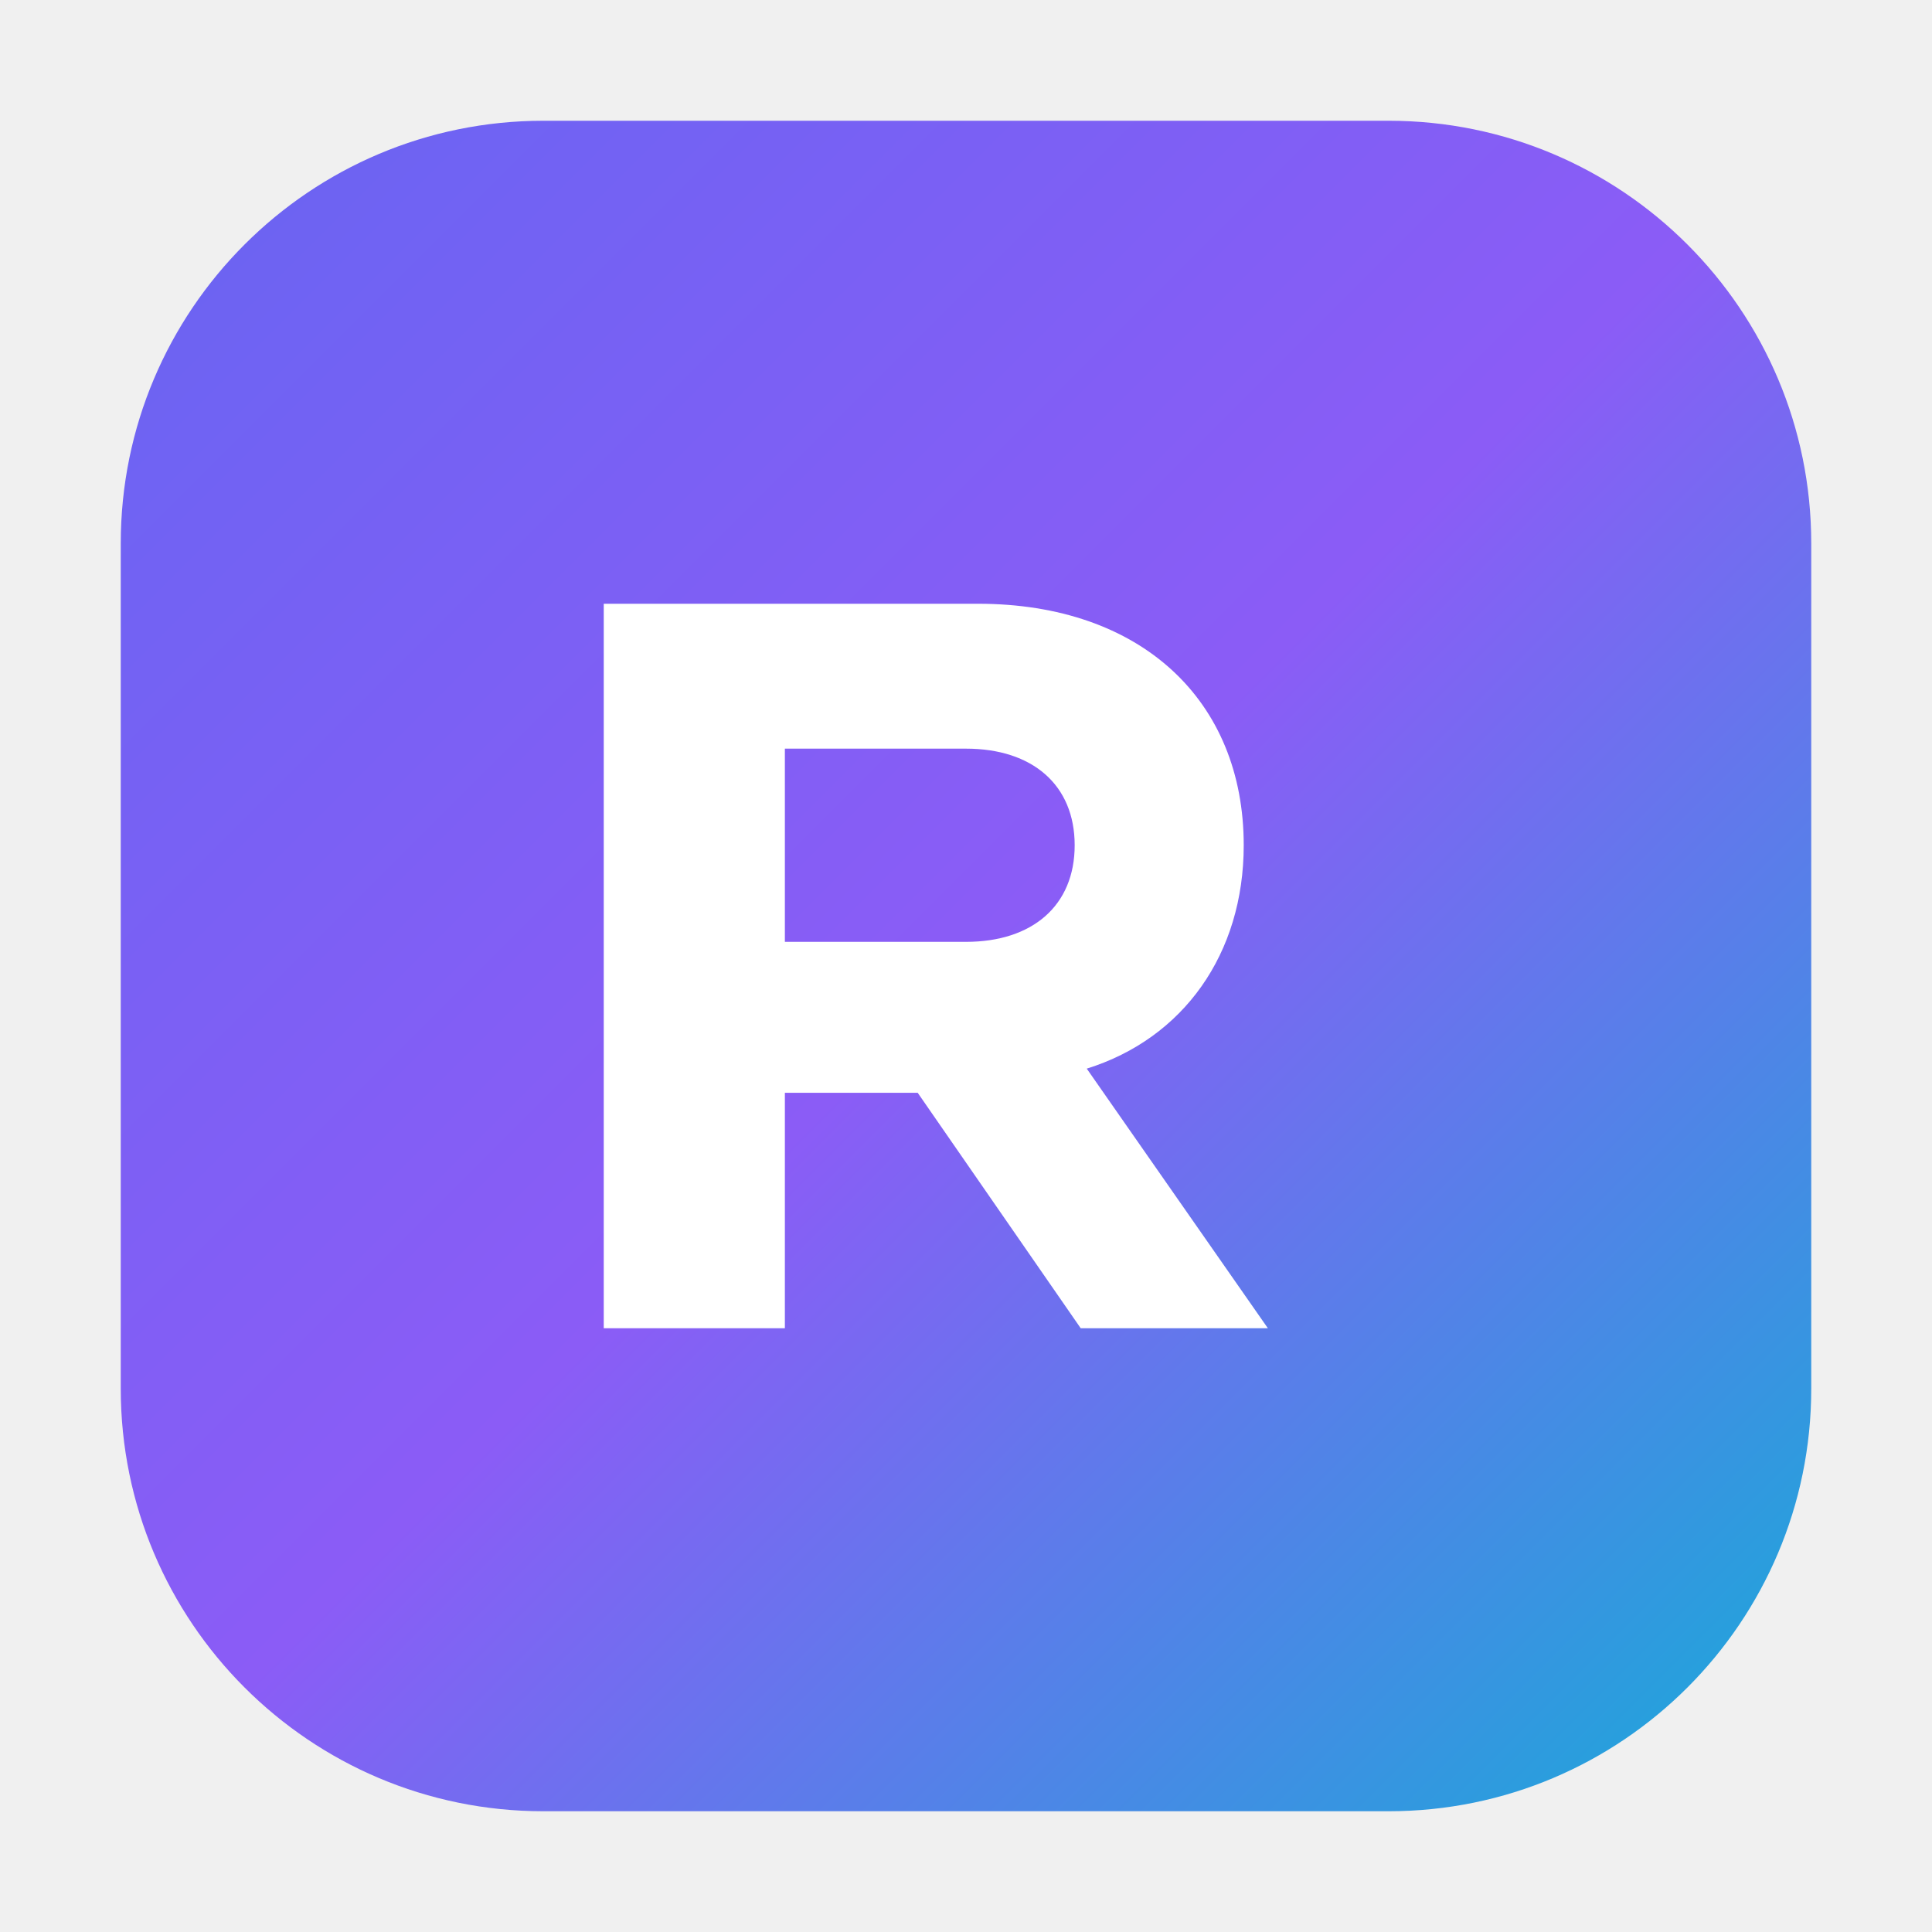
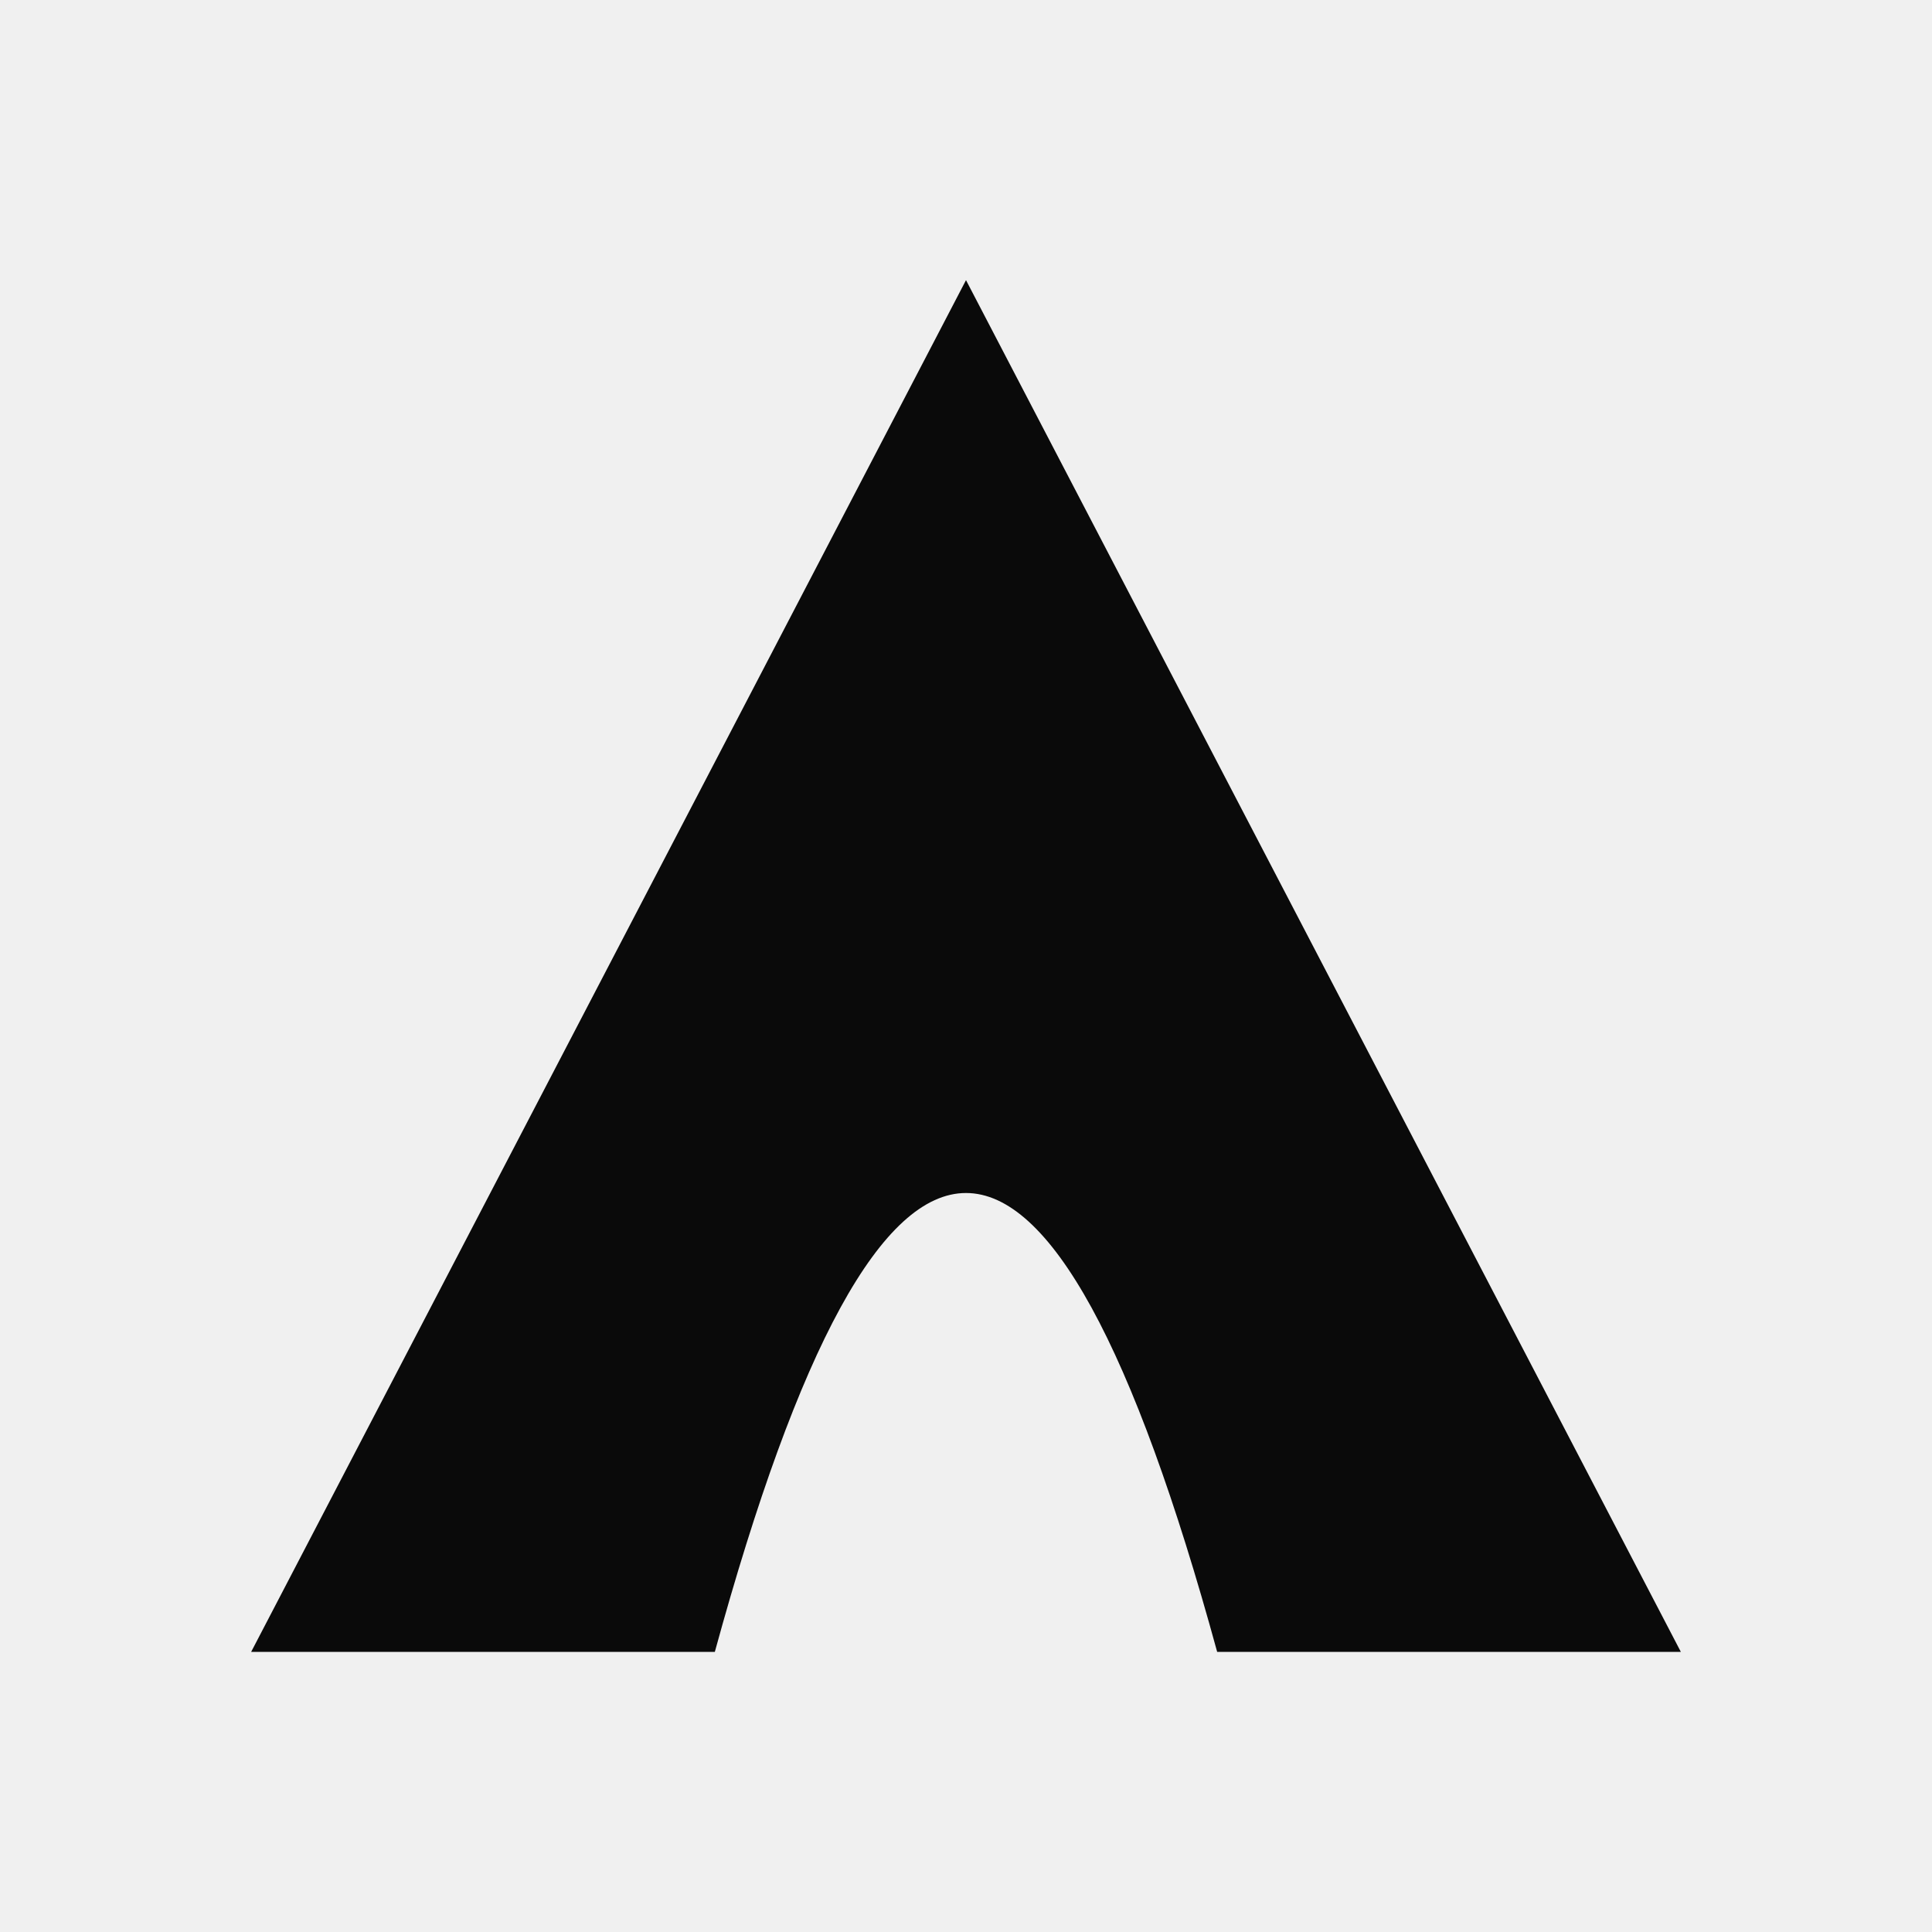
- <svg xmlns="http://www.w3.org/2000/svg" viewBox="0 0 32 32" fill="none">
-   <defs>
-     <linearGradient id="g" x1="0" y1="0" x2="32" y2="32" gradientUnits="userSpaceOnUse">
-       <stop offset="0" stop-color="#6366f1" />
-       <stop offset="0.5" stop-color="#8b5cf6" />
-       <stop offset="1" stop-color="#06b6d4" />
-     </linearGradient>
-   </defs>
-   <rect x="2" y="2" width="28" height="28" rx="7" fill="url(#g)" />
-   <path d="M10 22V10h6.2c2.7 0 4.4 1.6 4.4 4 0 1.8-1 3.2-2.6 3.7L21 22h-3.1l-2.7-3.9H13V22h-3zm3-6.4h3c1.1 0 1.8-.6 1.8-1.6S17.1 12.4 16 12.4h-3v3.2z" fill="white" />
+ <svg xmlns="http://www.w3.org/2000/svg" viewBox="0 0 200 200">
+   <style>
+     :root { color-scheme: light dark; }
+     .icon { fill: #0a0a0a; }
+     @media (prefers-color-scheme: dark) {
+       .icon { fill: #ffffff; }
+     }
+   </style>
+   <path class="icon" fill-rule="evenodd" d="     M 100 29     L 174 171     L 135 171     L 65 171     L 26 171     Z     M 74 171     Q 100 76, 126 171     Z   " />
</svg>
